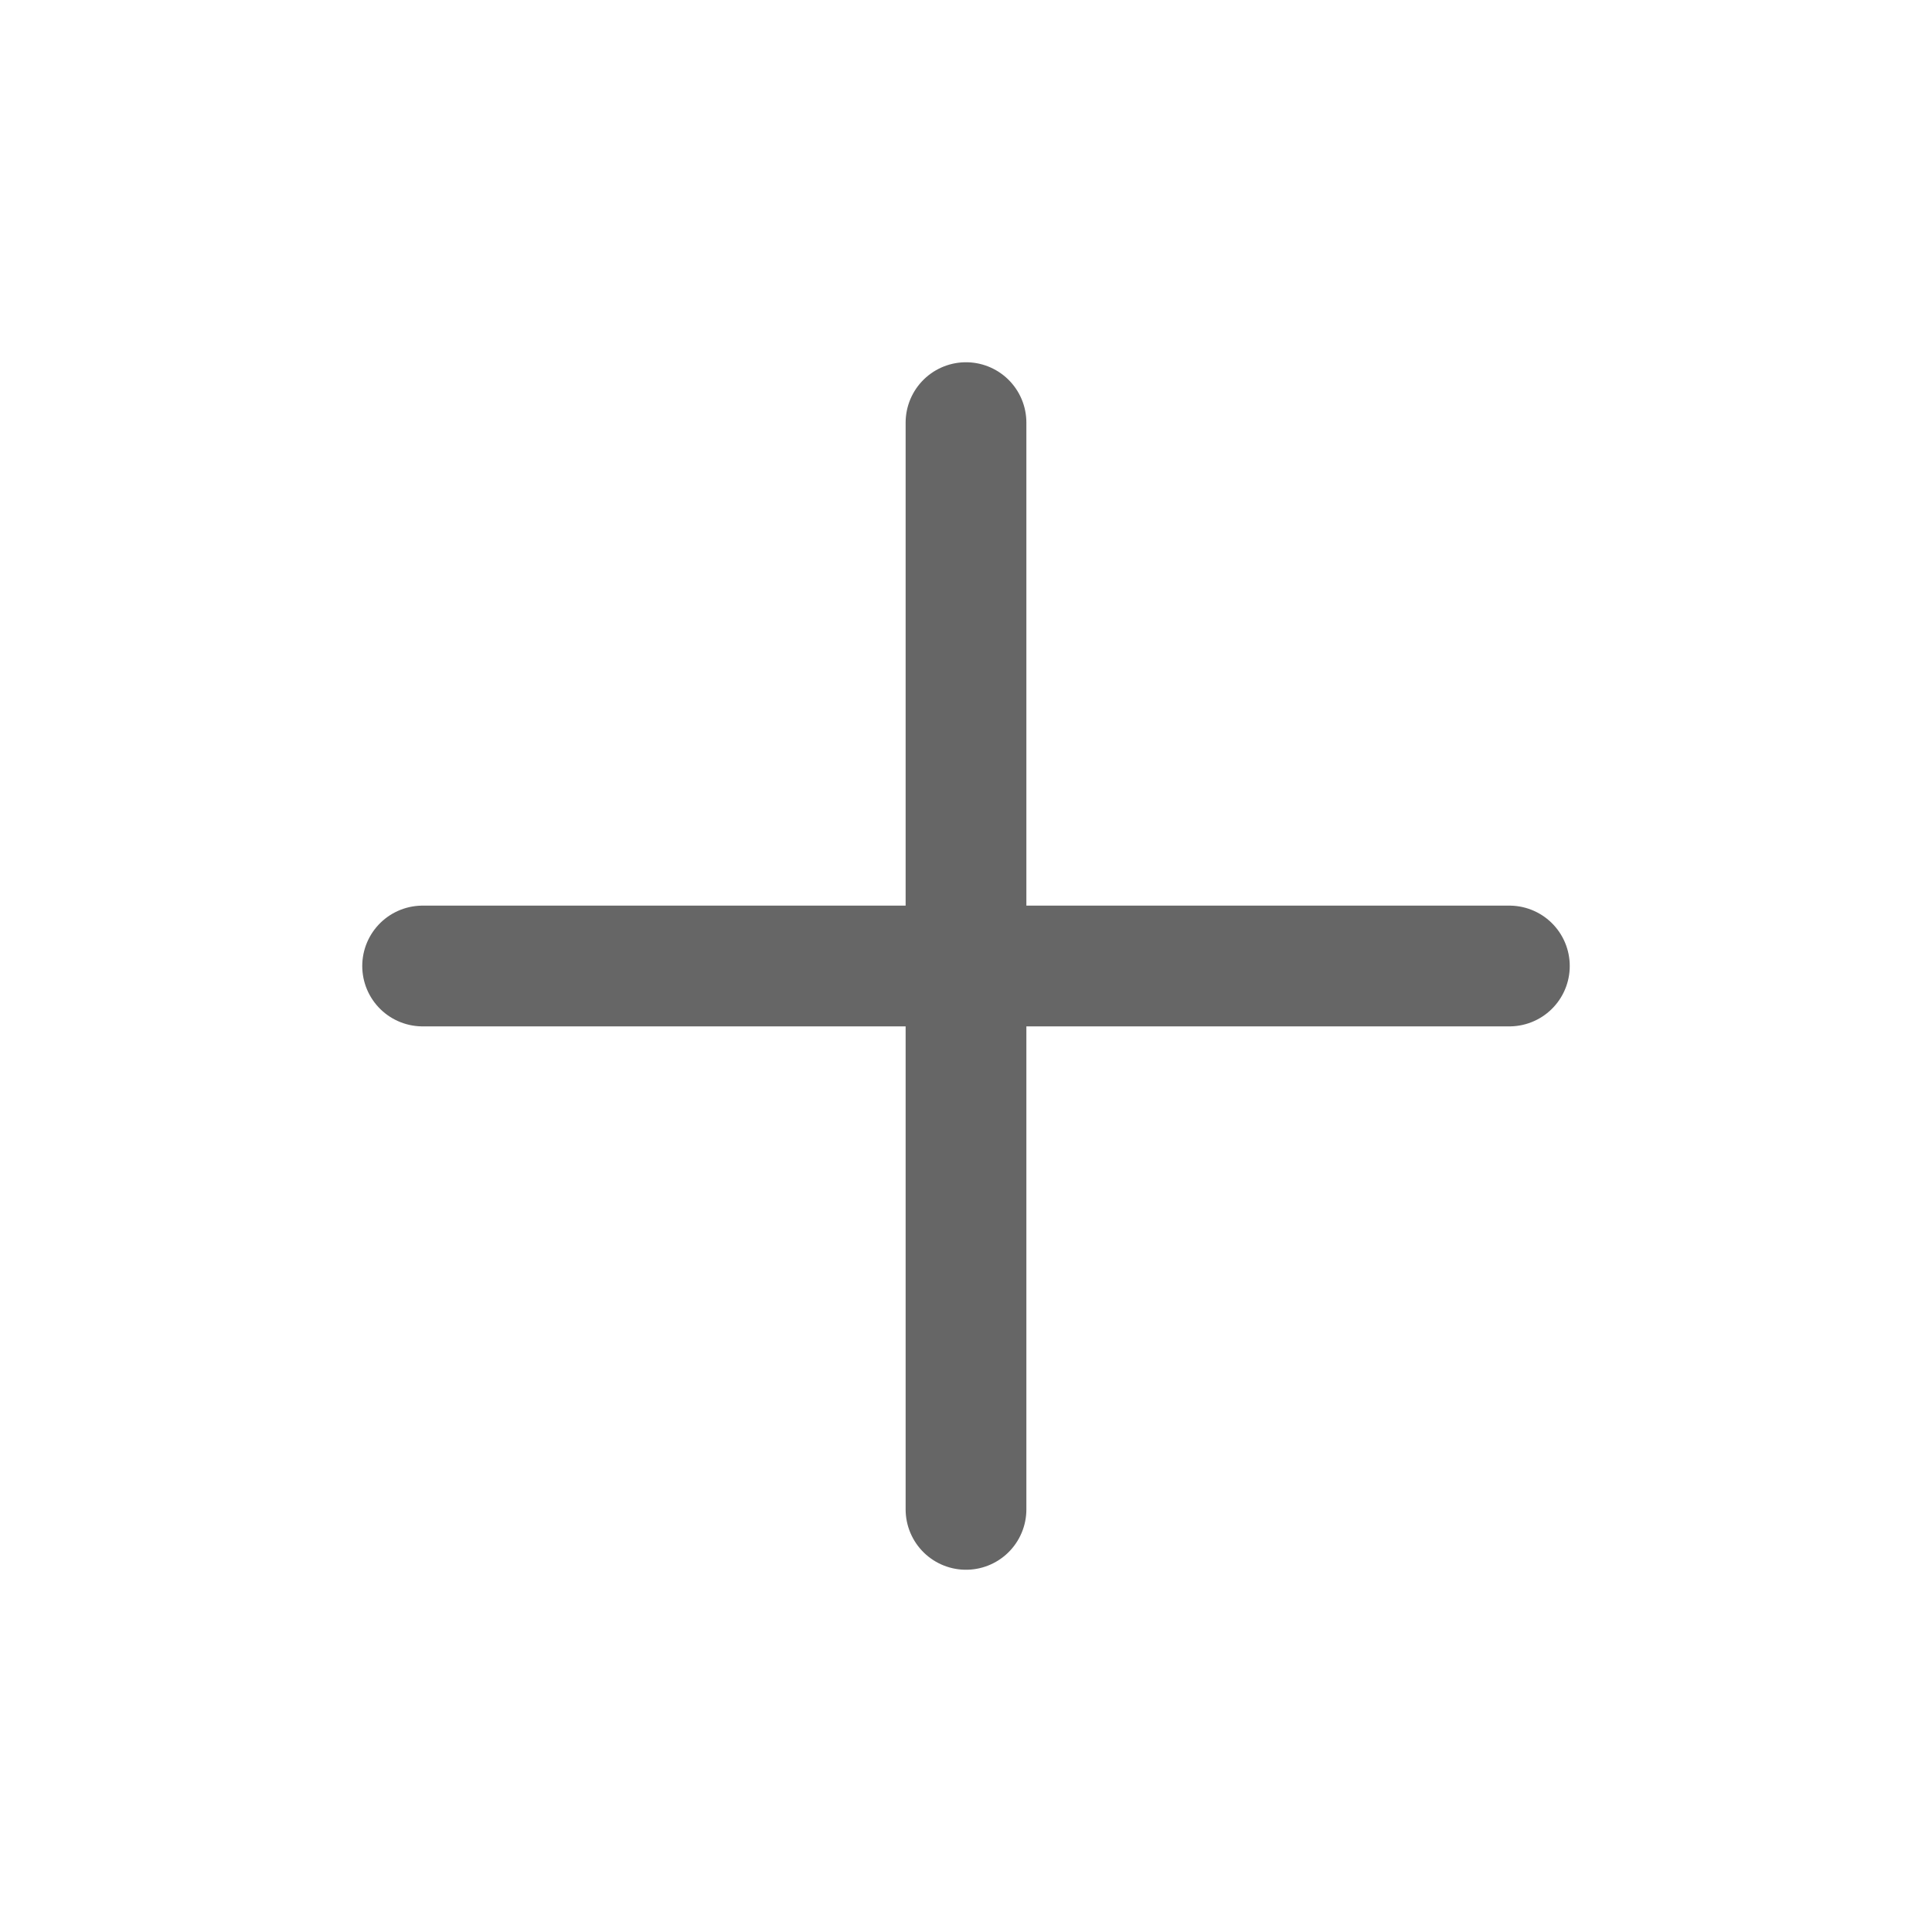
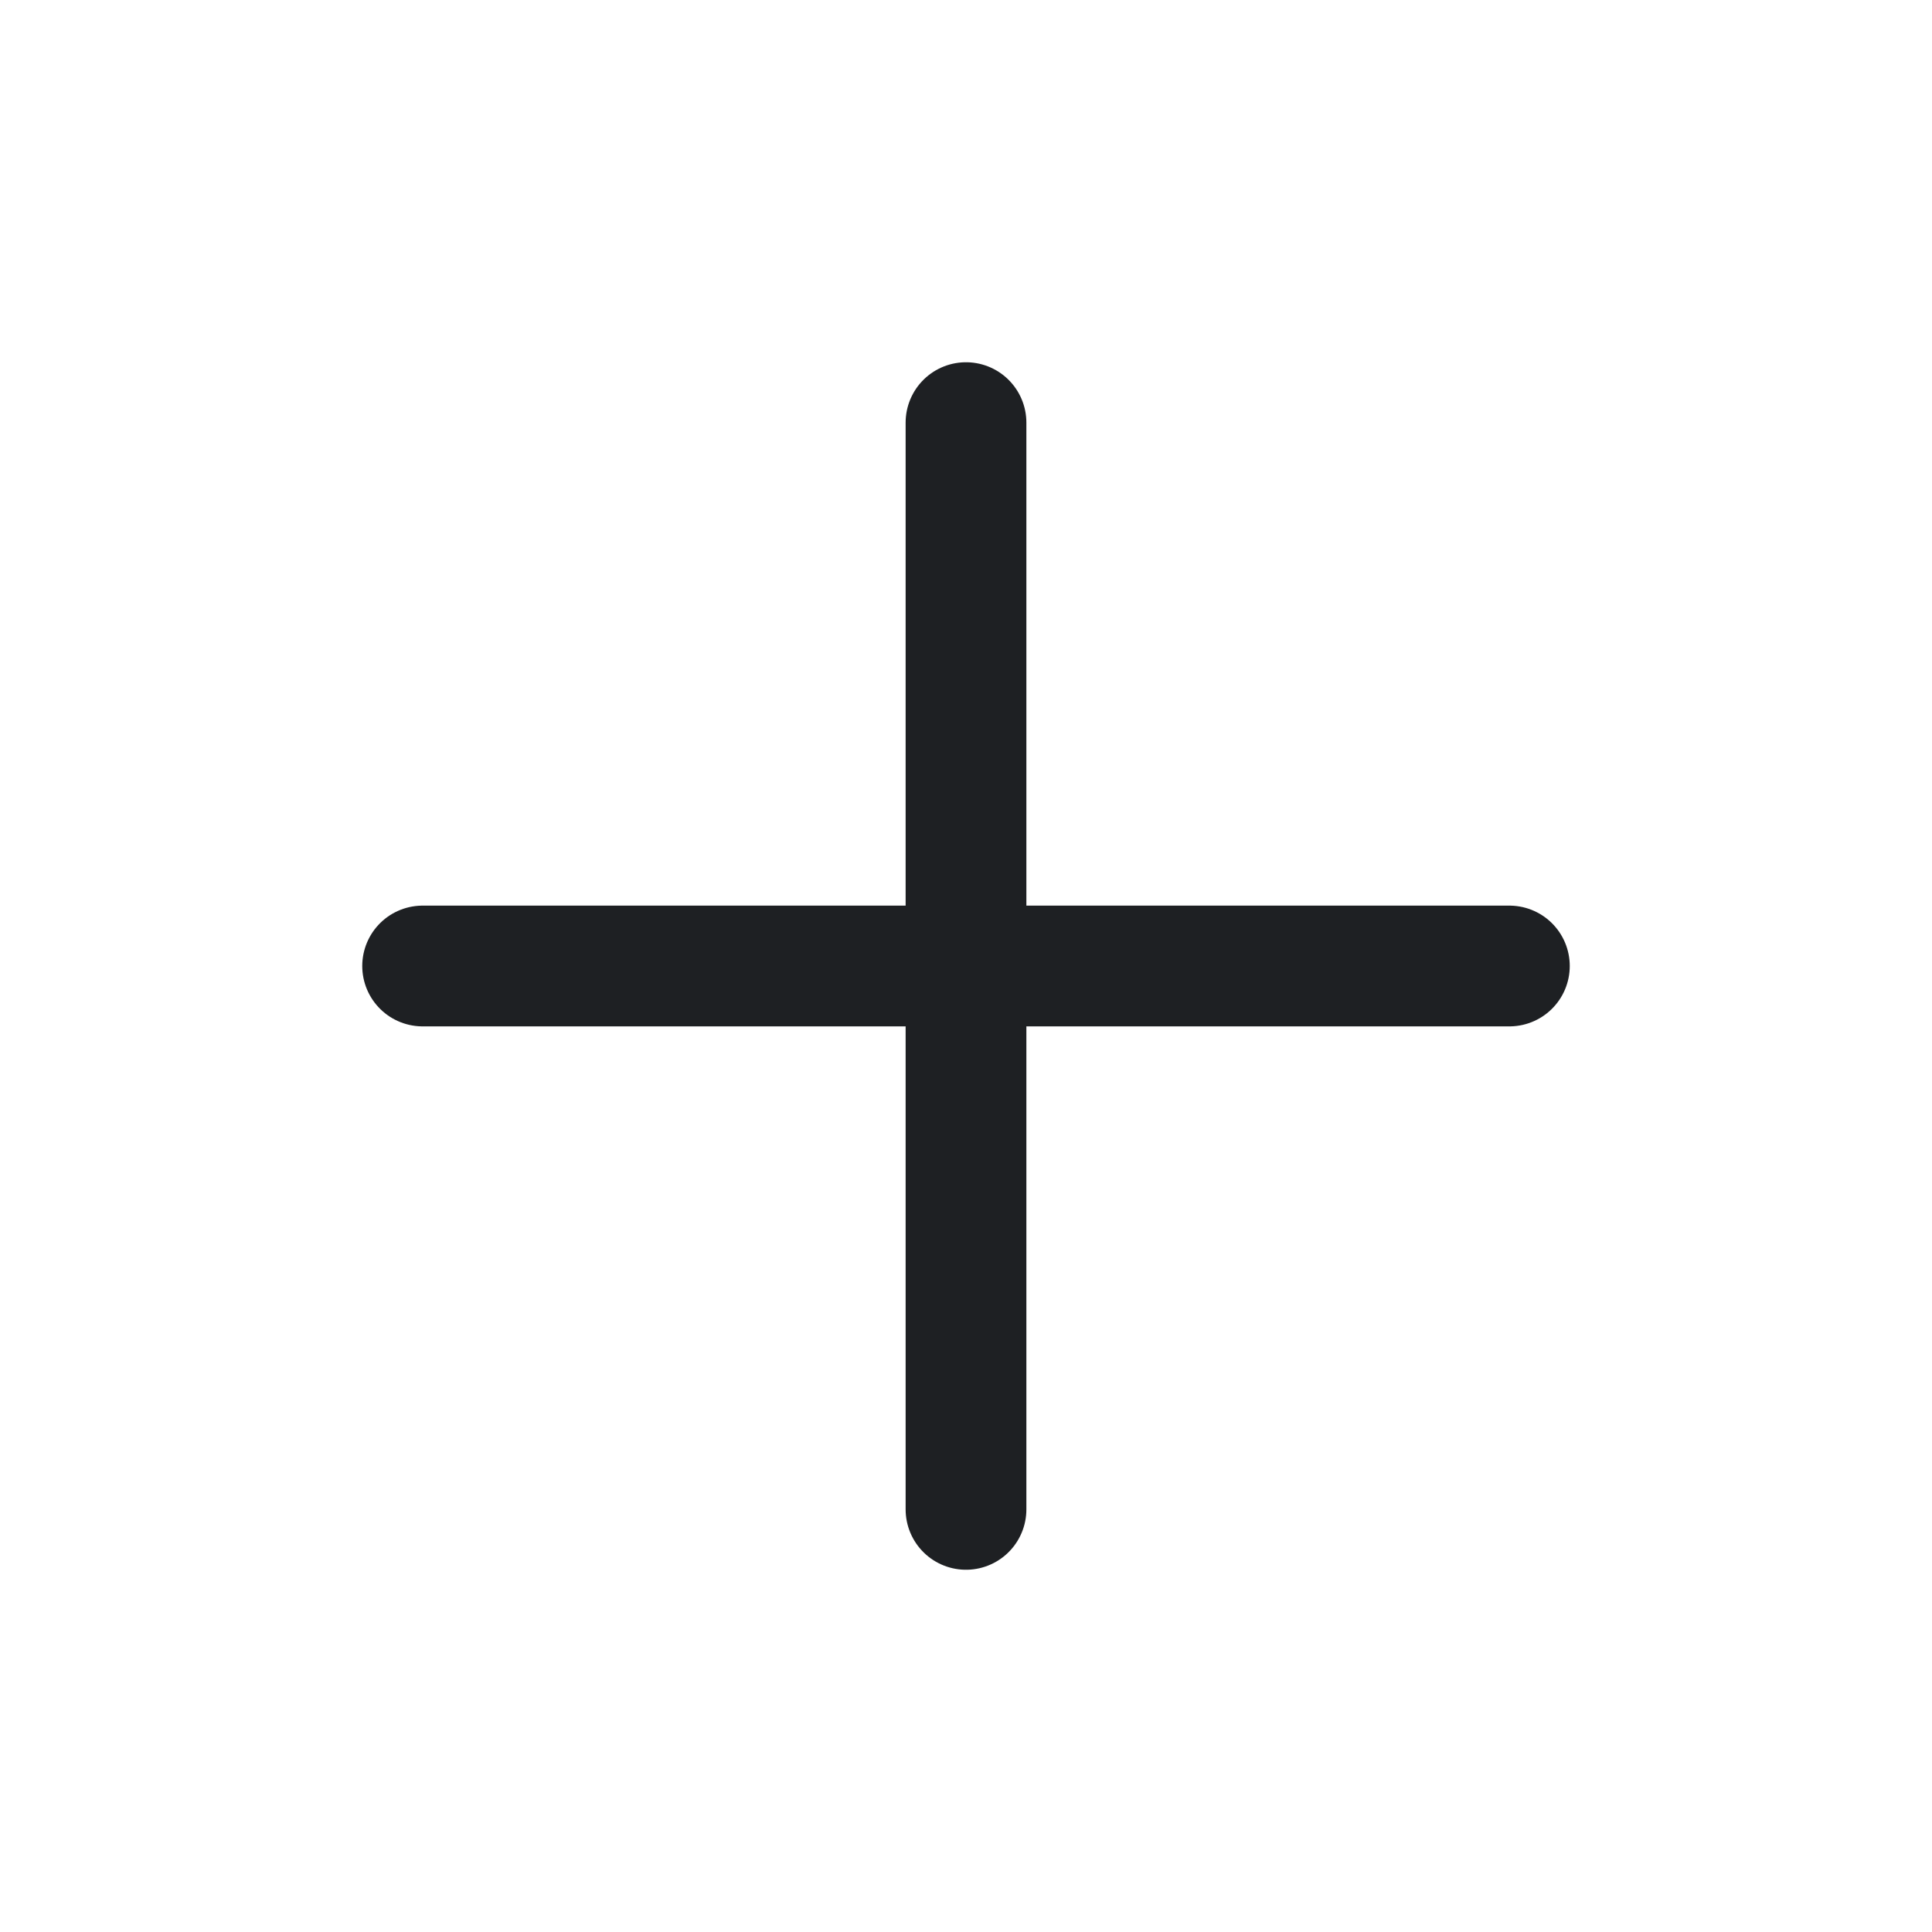
<svg xmlns="http://www.w3.org/2000/svg" width="24" height="24" viewBox="0 0 24 24" fill="none">
-   <path d="M18.75 12H5.25M12 5.25V18.75V5.25Z" stroke="#666666" stroke-width="1.5" stroke-linecap="round" stroke-linejoin="round" />
+   <path d="M18.75 12H5.25M12 5.25V18.75V5.25Z" stroke="#1E2023" stroke-width="1.5" stroke-linecap="round" stroke-linejoin="round" />
</svg>
